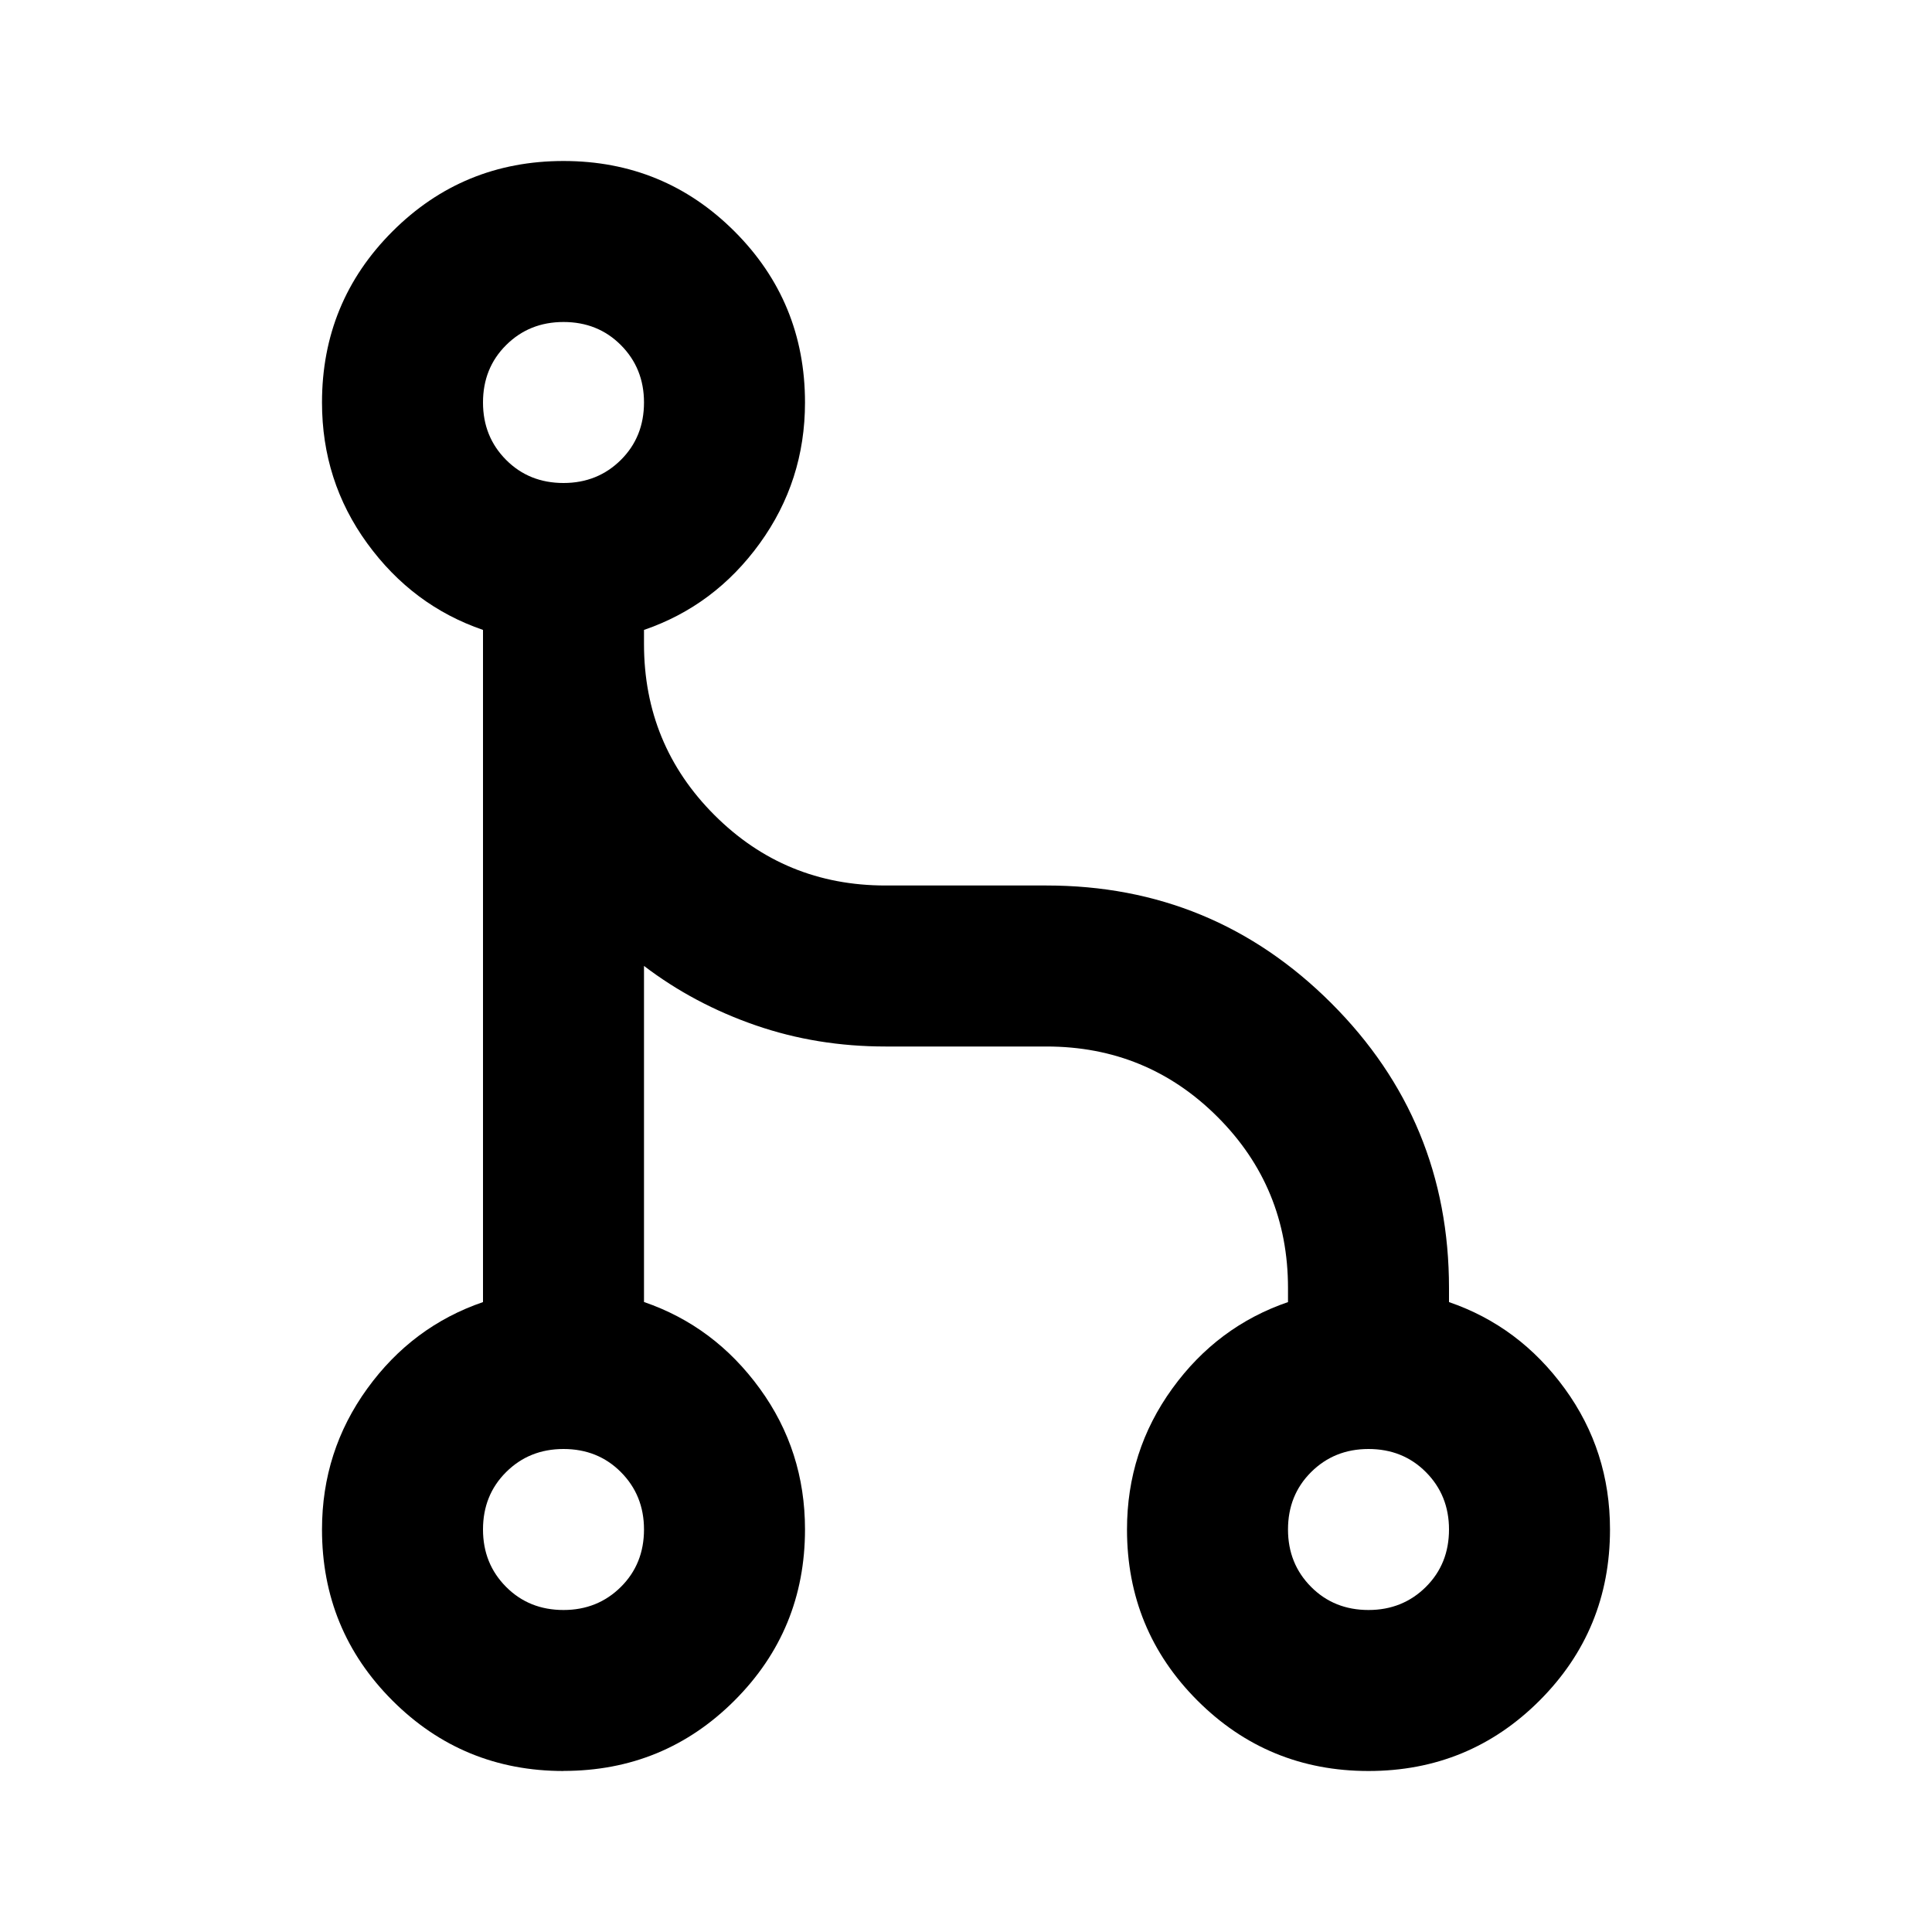
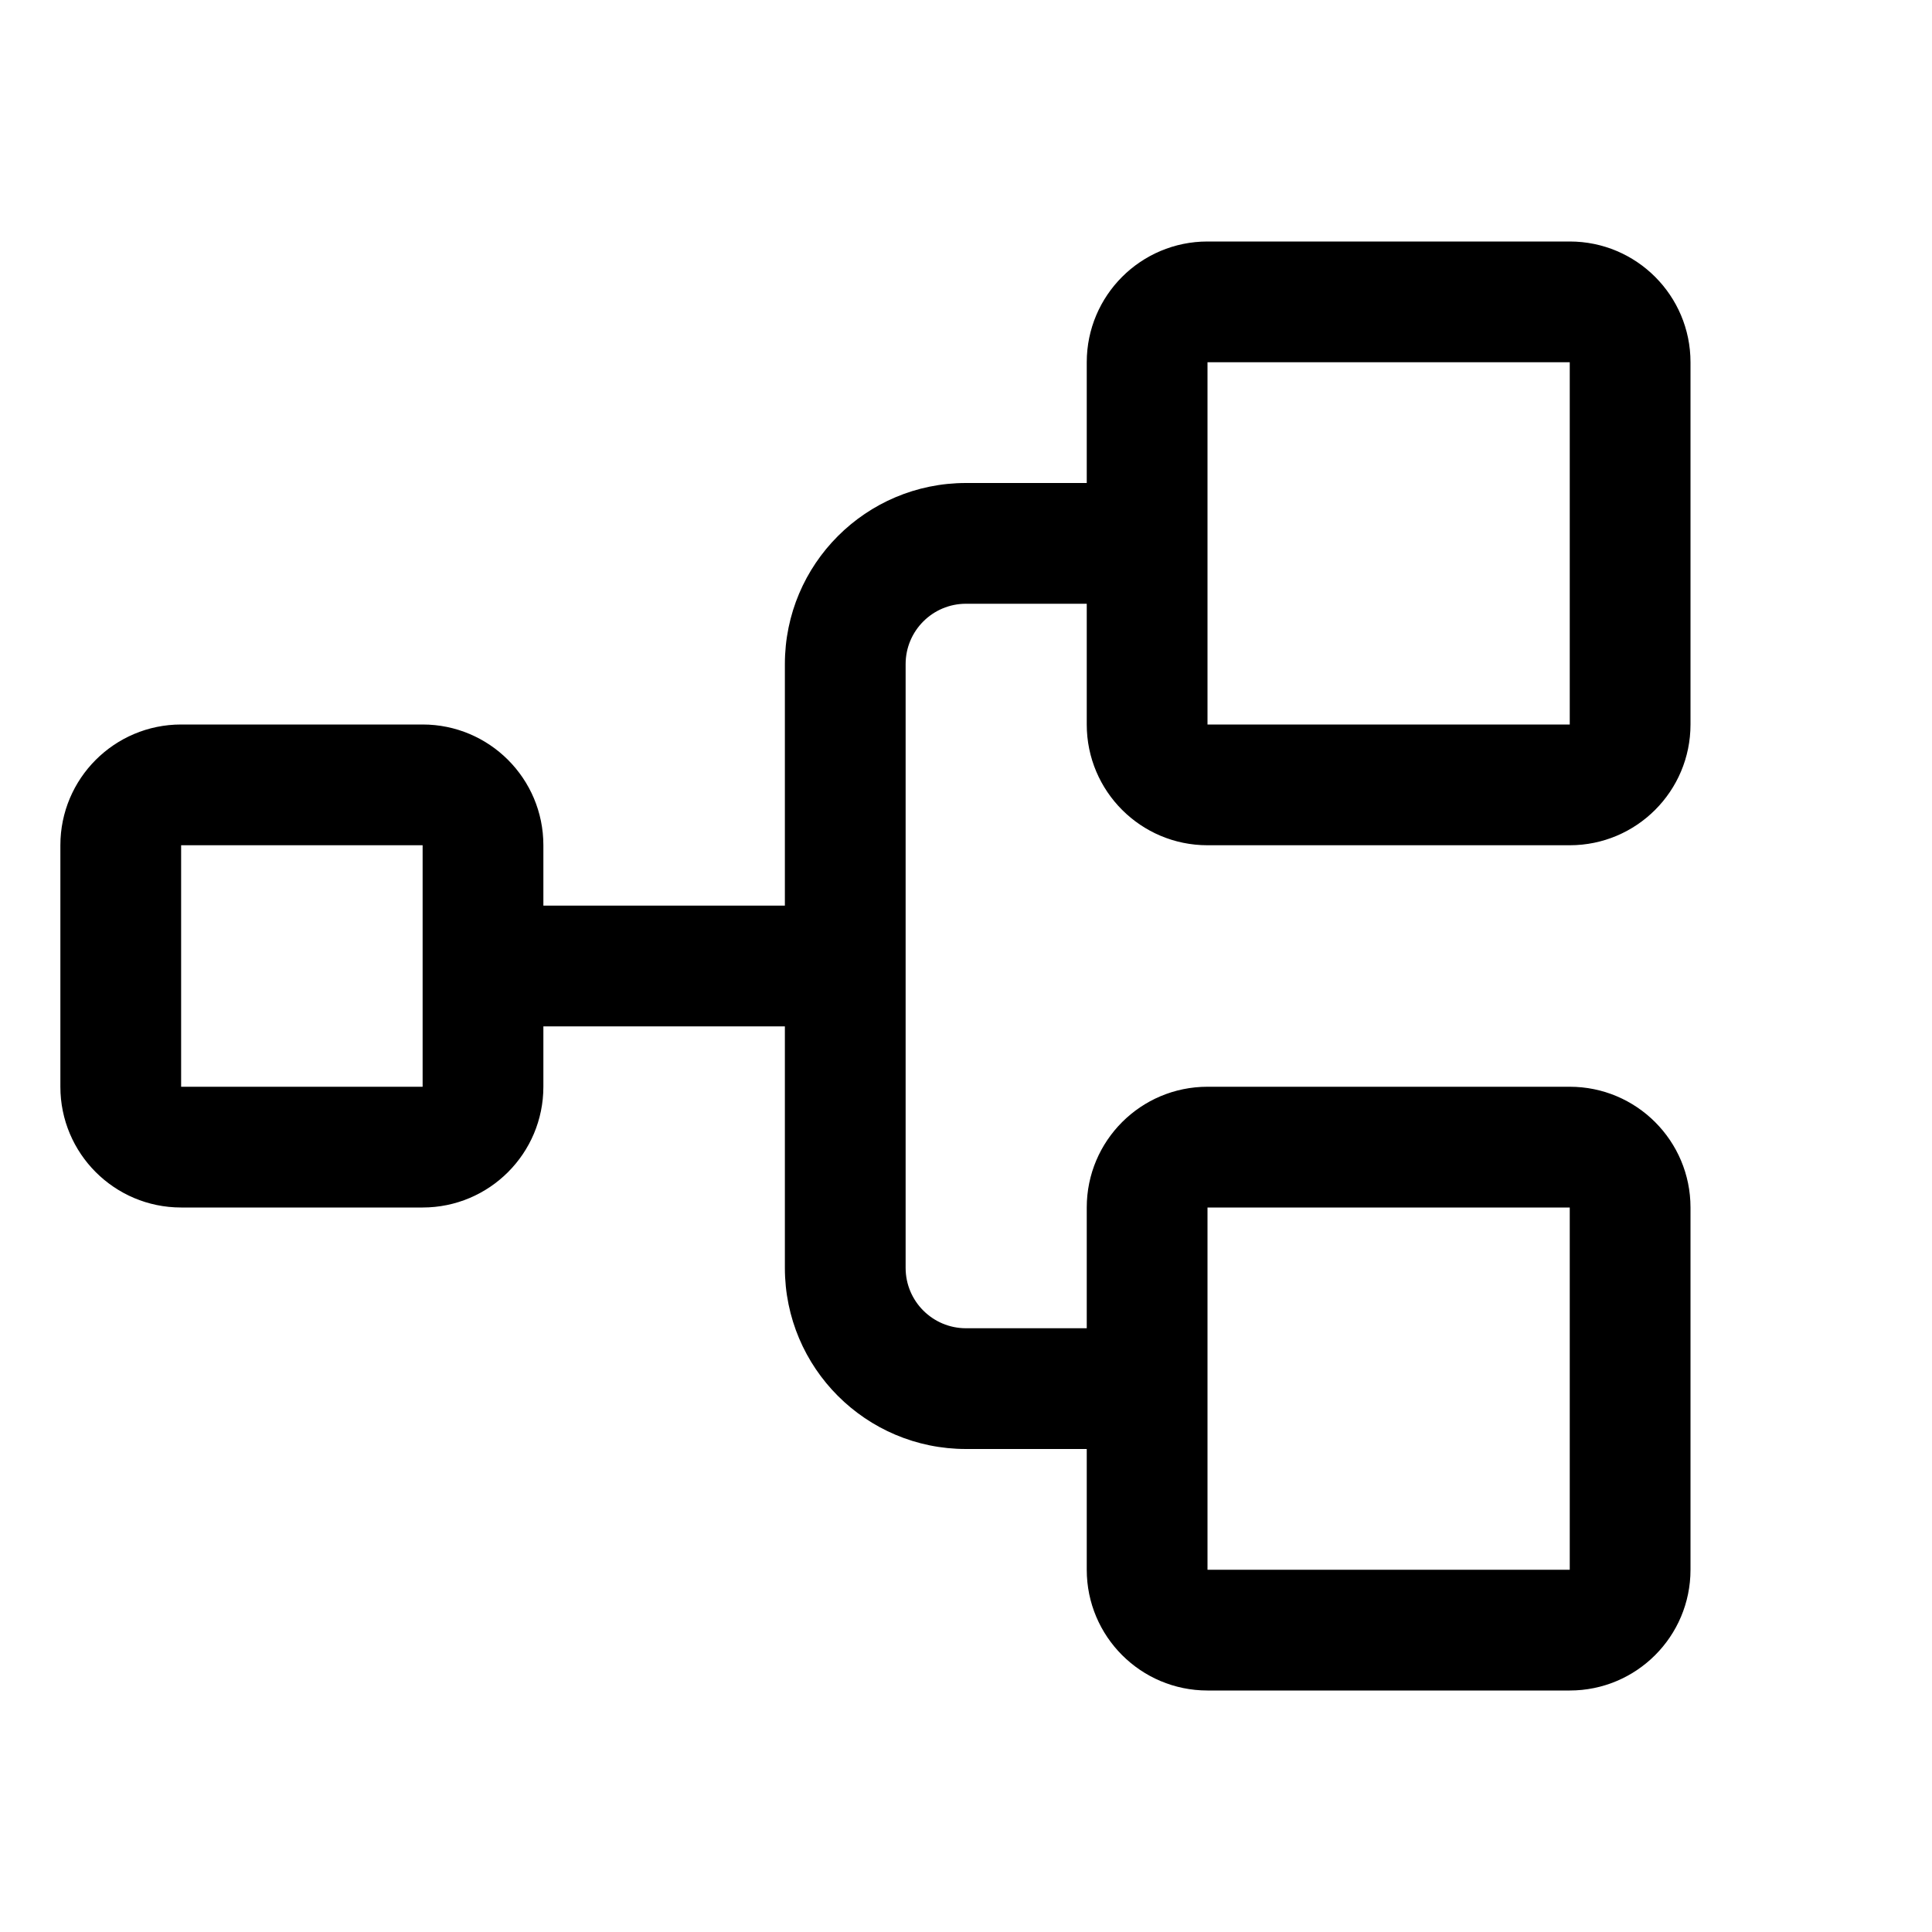
- <svg xmlns="http://www.w3.org/2000/svg" viewBox="0 0 24 24">
-   <path d="m7 22c-.833 0-1.542-.292-2.125-.875s-.875-1.292-.875-2.125c0-.65.188-1.233.562-1.75s.854-.875 1.438-1.075v-8.35c-.583-.2-1.062-.558-1.438-1.075s-.562-1.1-.562-1.75c0-.833.292-1.542.875-2.125s1.292-.875 2.125-.875 1.542.292 2.125.875.875 1.292.875 2.125c0 .65-.188 1.233-.562 1.75s-.854.875-1.438 1.075v.175c0 .833.292 1.542.875 2.125.583.583 1.292.875 2.125.875h2c1.383 0 2.562.487 3.538 1.462s1.462 2.154 1.462 3.538v.175c.583.2 1.062.558 1.438 1.075s.562 1.1.562 1.75c0 .833-.292 1.542-.875 2.125s-1.292.875-2.125.875-1.542-.292-2.125-.875-.875-1.292-.875-2.125c0-.65.188-1.233.562-1.75s.854-.875 1.438-1.075v-.175c0-.833-.292-1.542-.875-2.125s-1.292-.875-2.125-.875h-2c-.567 0-1.104-.087-1.613-.263s-.971-.421-1.387-.738v4.175c.583.2 1.062.558 1.438 1.075s.562 1.1.562 1.75c0 .833-.292 1.542-.875 2.125s-1.292.875-2.125.875zm0-2c.283 0 .521-.096.713-.287s.287-.429.287-.713-.096-.521-.287-.713-.429-.287-.713-.287-.521.096-.713.287-.287.429-.287.713.096.521.287.713.429.287.713.287zm10 0c.283 0 .521-.096.713-.287s.287-.429.287-.713-.096-.521-.287-.713-.429-.287-.713-.287-.521.096-.713.287-.287.429-.287.713.096.521.287.713.429.287.713.287zm-10-14c.283 0 .521-.096.713-.287s.287-.429.287-.713-.096-.521-.287-.713-.429-.287-.713-.287-.521.096-.713.287-.287.429-.287.713.096.521.287.713.429.287.713.287z" />
+ <svg xmlns="http://www.w3.org/2000/svg" viewBox="0 0 256 256" fill="currentColor">
+   <path d="M160,112h48a16,16,0,0,0,16-16V48a16,16,0,0,0-16-16H160a16,16,0,0,0-16,16V64H128a24,24,0,0,0-24,24v32H72v-8A16,16,0,0,0,56,96H24A16,16,0,0,0,8,112v32a16,16,0,0,0,16,16H56a16,16,0,0,0,16-16v-8h32v32a24,24,0,0,0,24,24h16v16a16,16,0,0,0,16,16h48a16,16,0,0,0,16-16V160a16,16,0,0,0-16-16H160a16,16,0,0,0-16,16v16H128a8,8,0,0,1-8-8V88a8,8,0,0,1,8-8h16V96A16,16,0,0,0,160,112ZM56,144H24V112H56v32Zm104,16h48v48H160Zm0-112h48V96H160Z" />
</svg>
